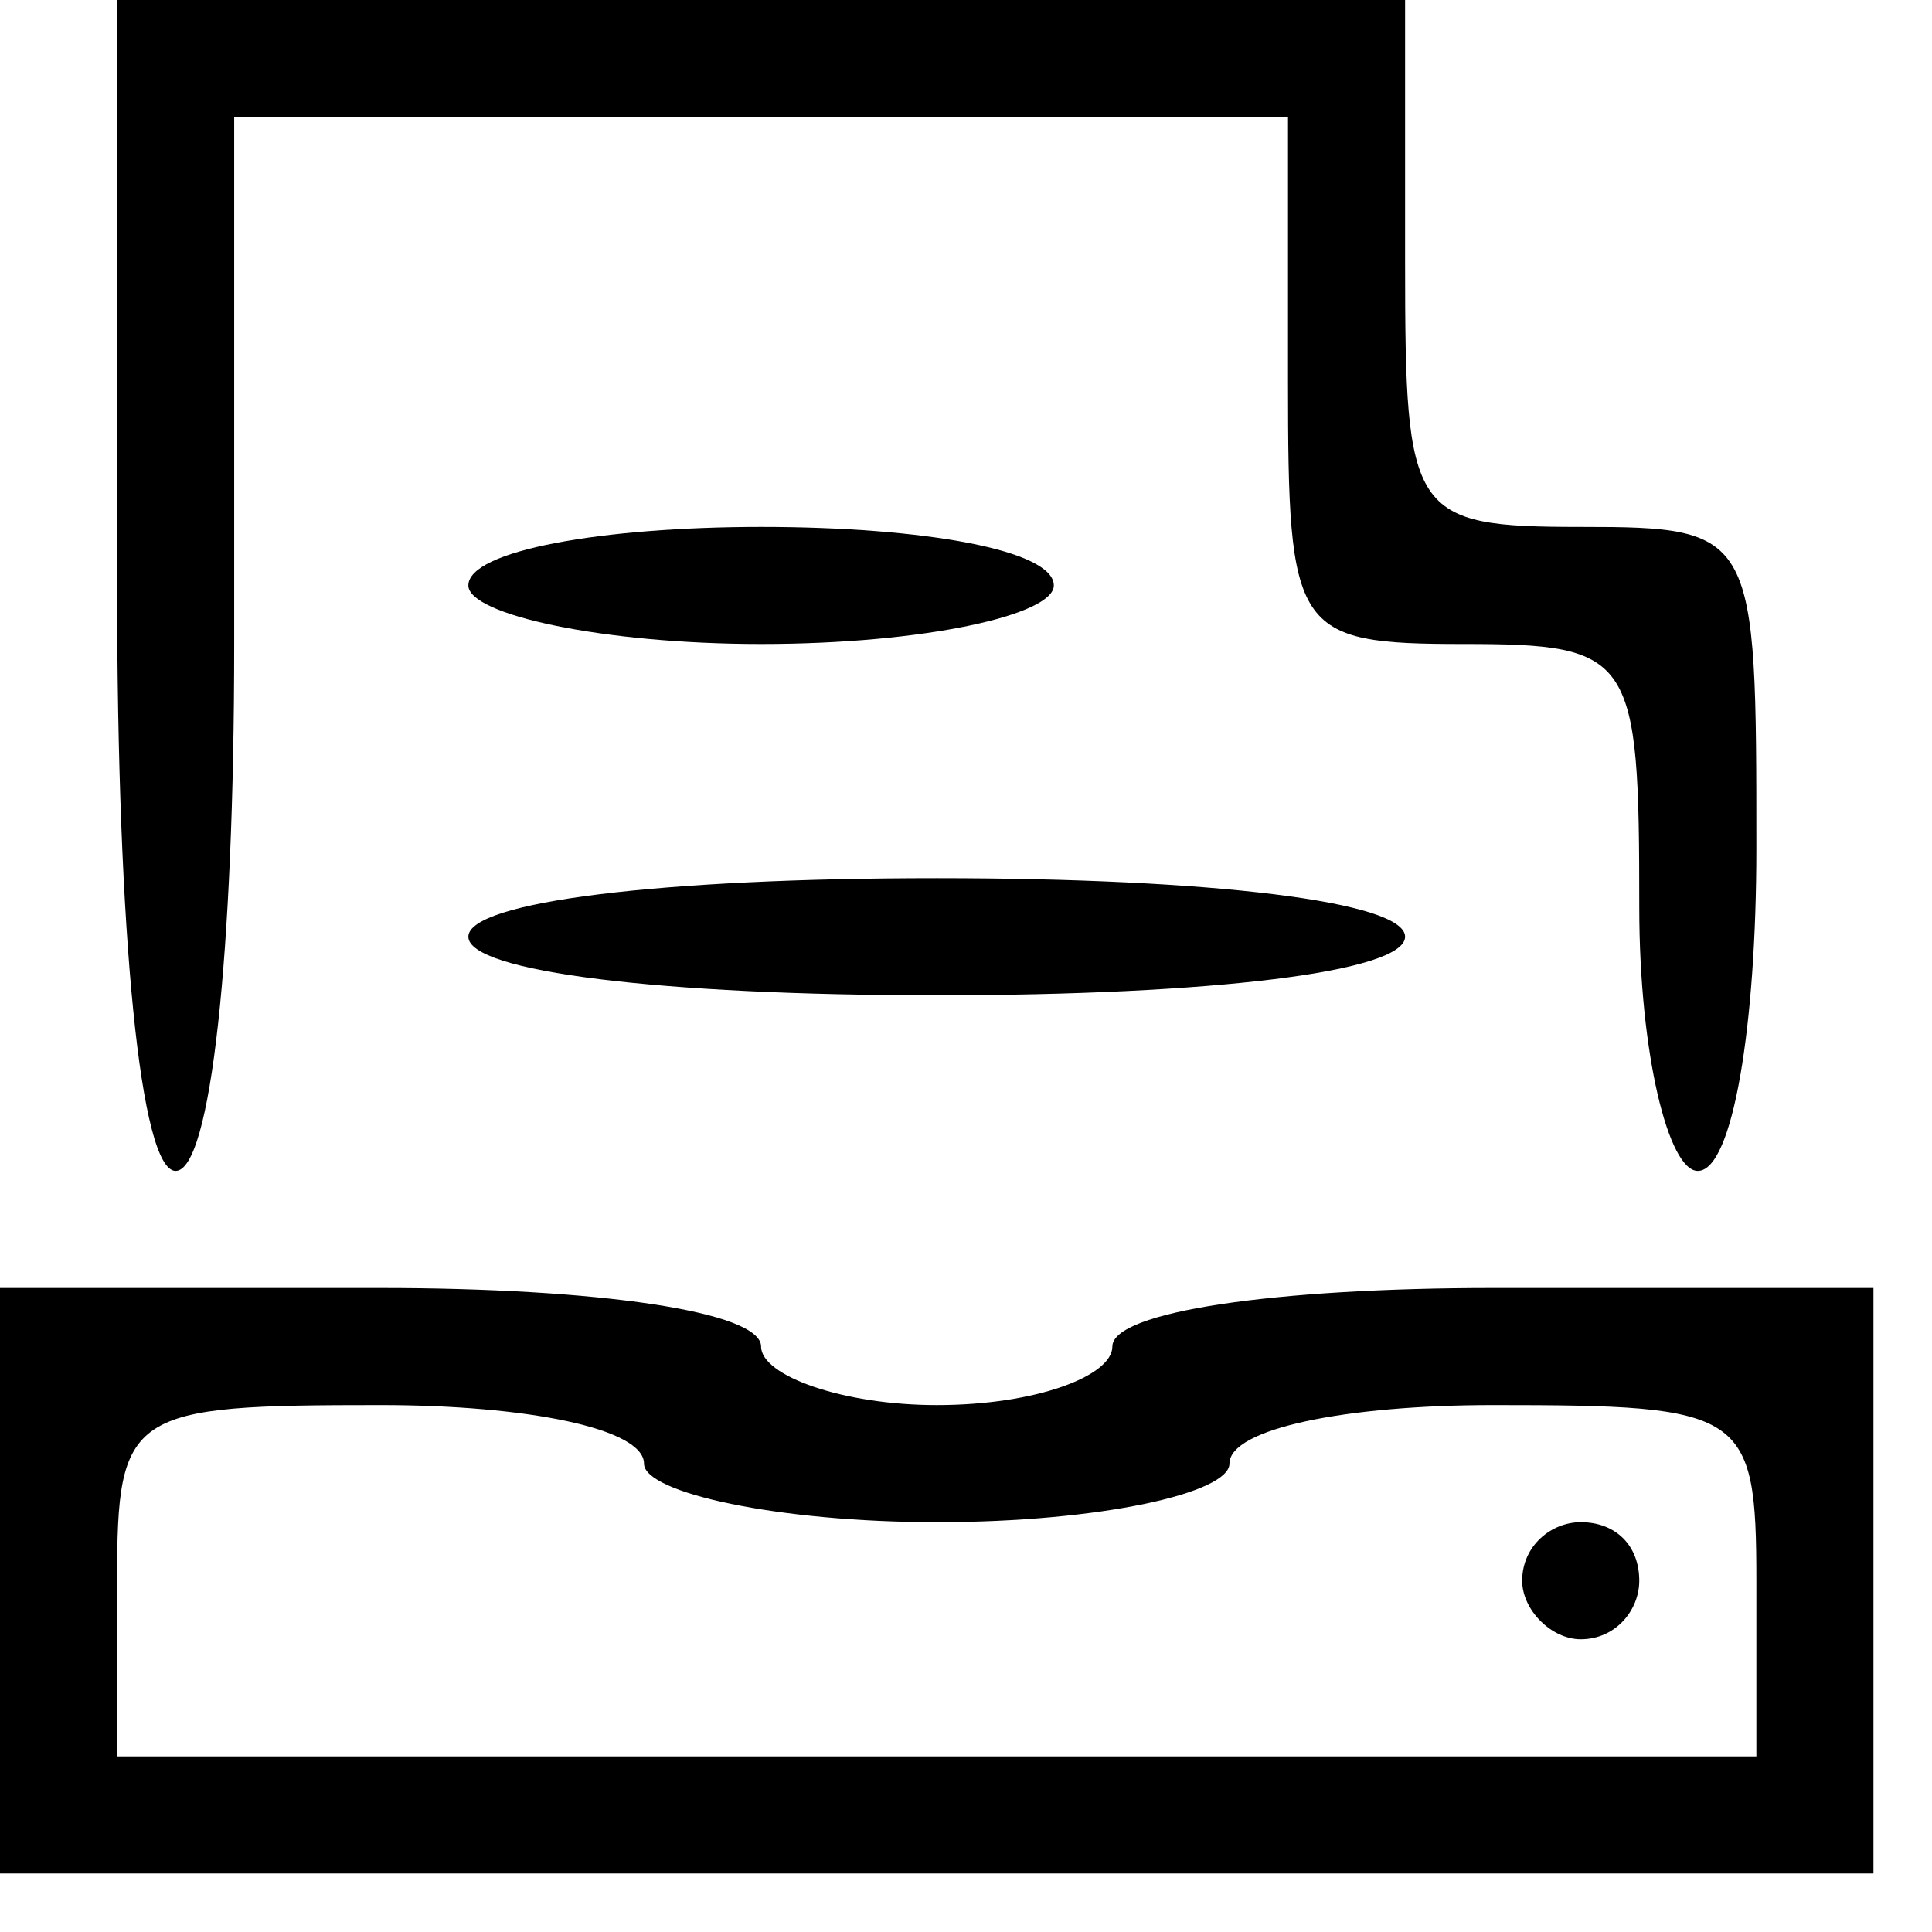
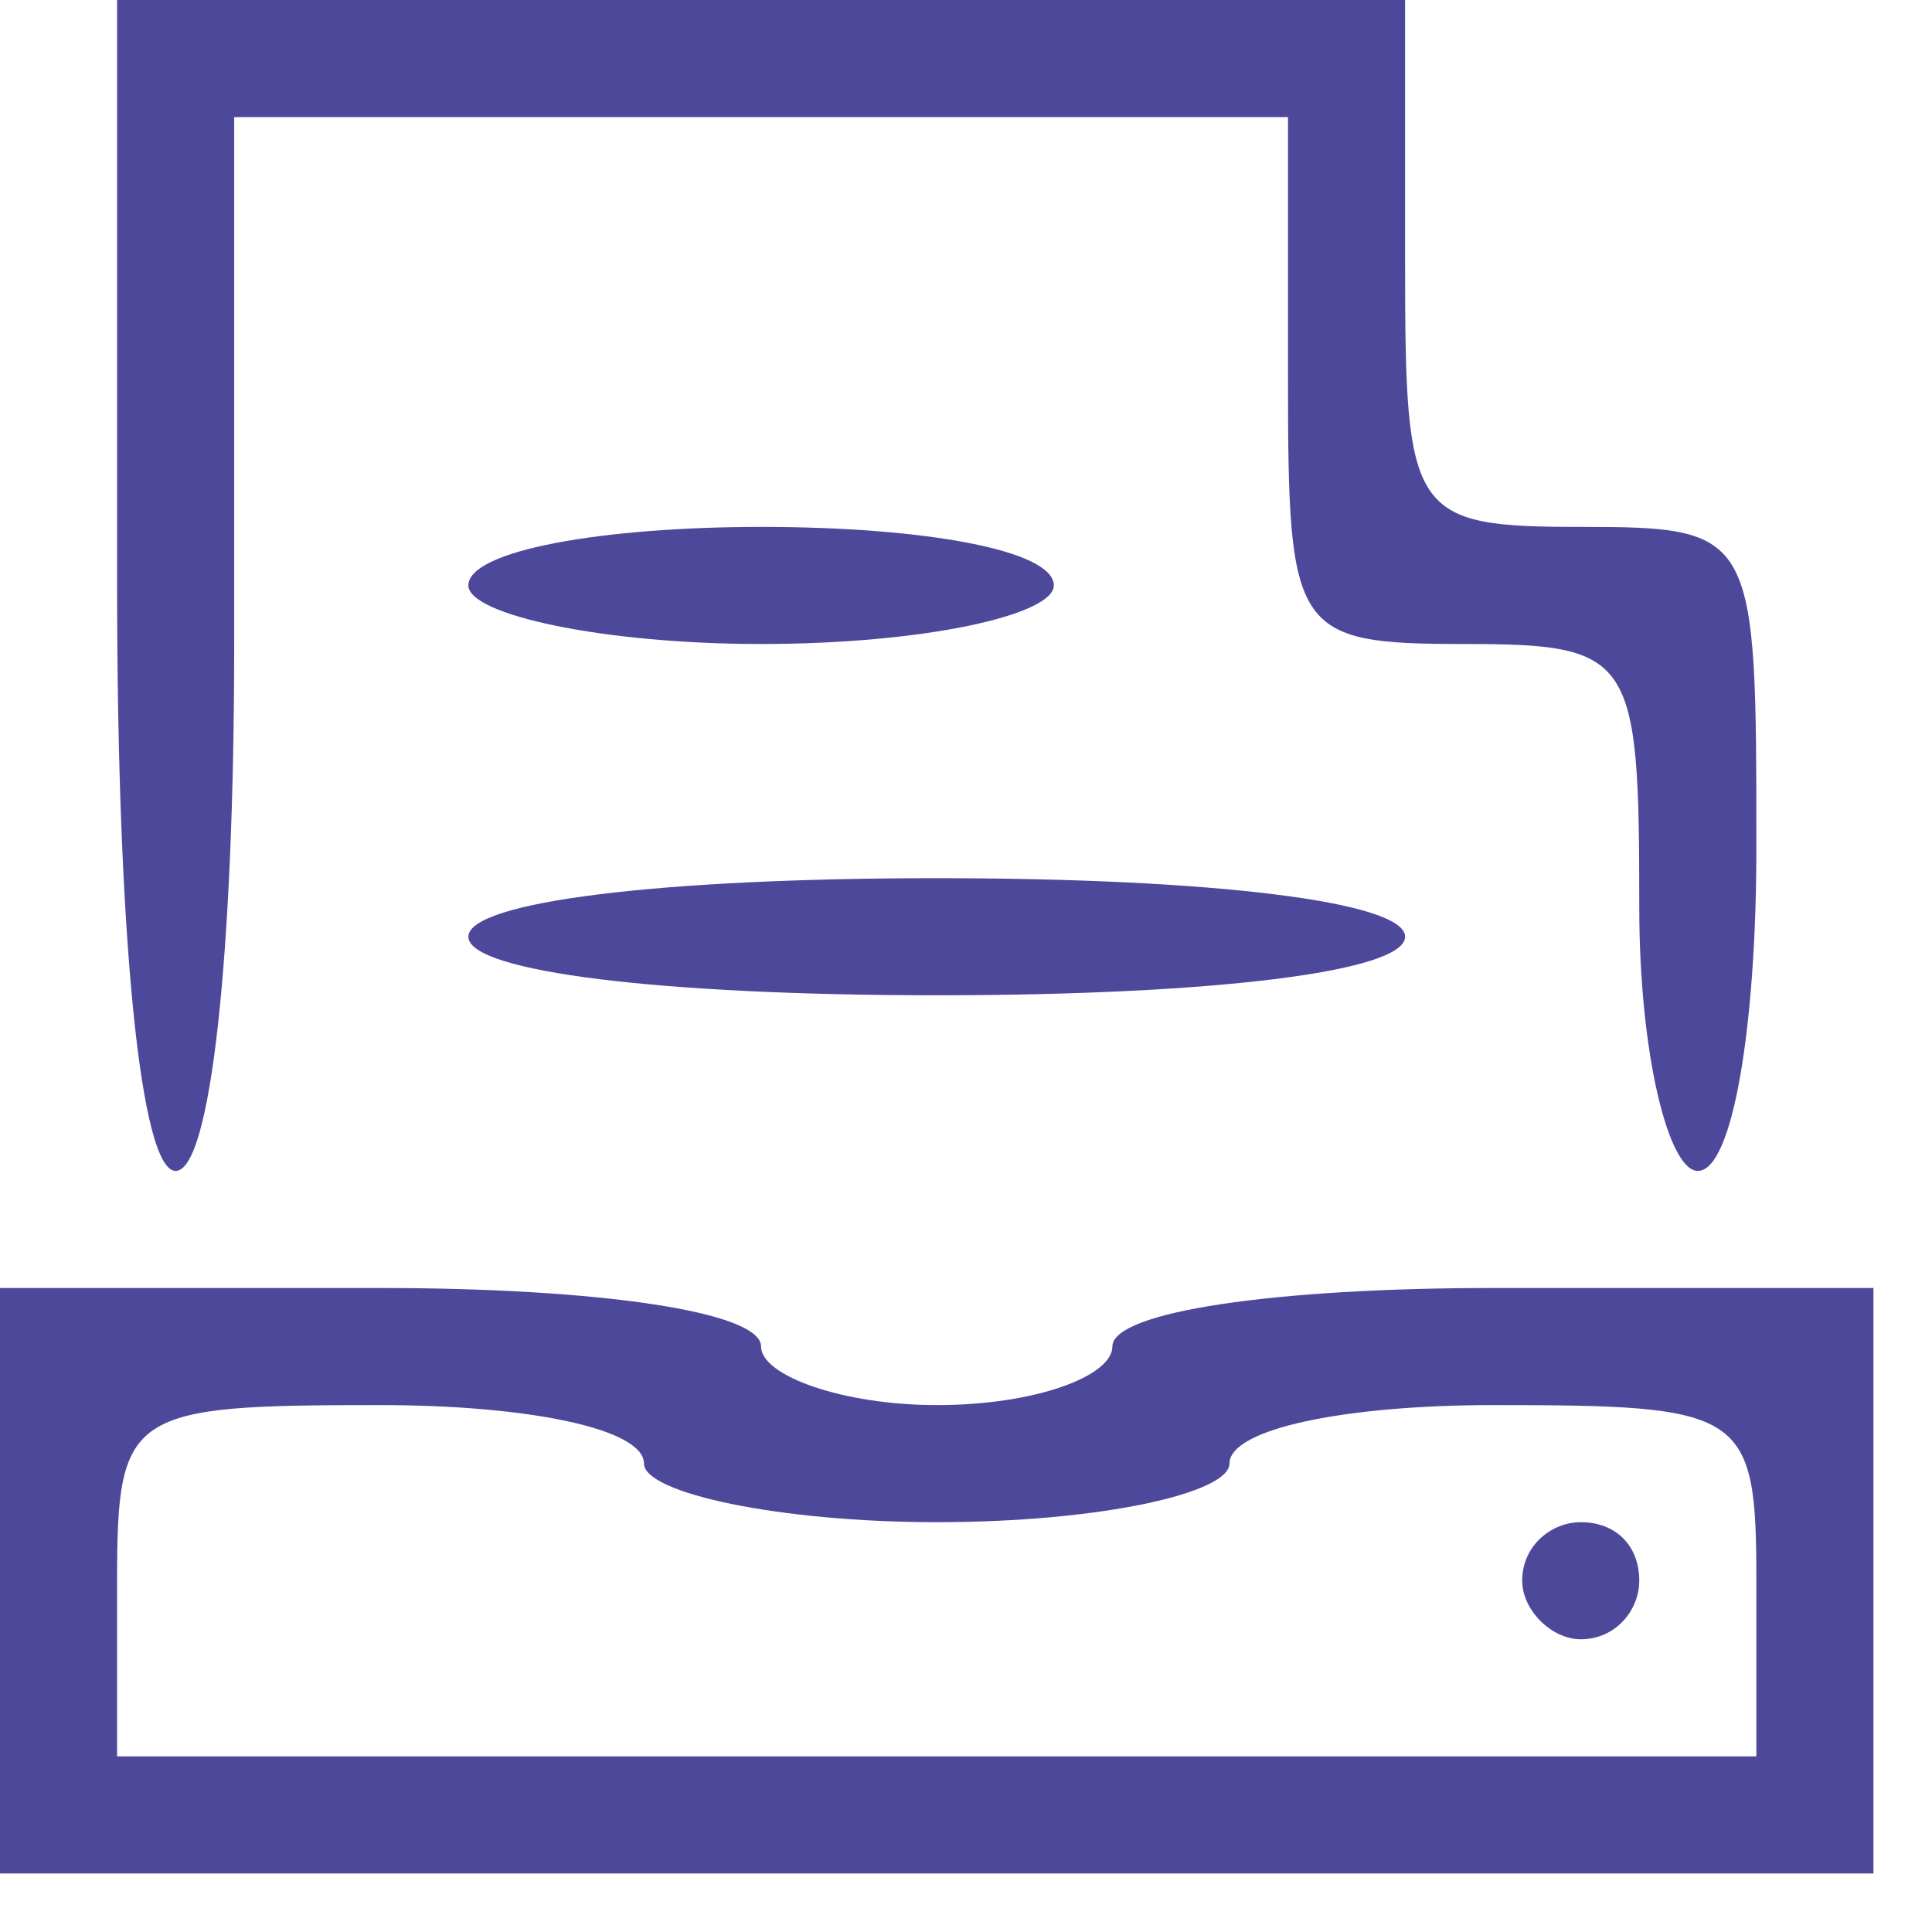
<svg xmlns="http://www.w3.org/2000/svg" version="1.0" width="33pt" height="33pt" viewBox="0 0 33 33" preserveAspectRatio="xMidYMid meet">
-   <g transform="translate(0,33) scale(0.1,-0.1)" fill="#000000" stroke="none">
+   <g transform="translate(0,33) scale(0.1,-0.1)" fill="#4e489b" stroke="none">
    <path d="M20 230 c0 -60 4 -100 10 -100 6 0 10 37 10 90 l0 90 90 0 90 0 0 -45 c0 -43 1 -45 30 -45 29 0 30 -2 30 -45 0 -25 5 -45 10 -45 6 0 10 25 10 55 0 54 0 55 -30 55 -29 0 -30 2 -30 45 l0 45 -110 0 -110 0 0 -100z" />
    <path d="M80 230 c0 -5 23 -10 50 -10 28 0 50 5 50 10 0 6 -22 10 -50 10 -27 0 -50 -4 -50 -10z" />
    <path d="M80 170 c0 -6 33 -10 80 -10 47 0 80 4 80 10 0 6 -33 10 -80 10 -47 0 -80 -4 -80 -10z" />
    <path d="M0 60 l0 -50 160 0 160 0 0 50 0 50 -65 0 c-37 0 -65 -4 -65 -10 0 -5 -13 -10 -30 -10 -16 0 -30 5 -30 10 0 6 -28 10 -65 10 l-65 0 0 -50z m110 20 c0 -5 23 -10 50 -10 28 0 50 5 50 10 0 6 20 10 45 10 43 0 45 -1 45 -30 l0 -30 -140 0 -140 0 0 30 c0 29 2 30 45 30 25 0 45 -4 45 -10z" />
    <path d="M260 60 c0 -5 5 -10 10 -10 6 0 10 5 10 10 0 6 -4 10 -10 10 -5 0 -10 -4 -10 -10z" />
  </g>
</svg>
